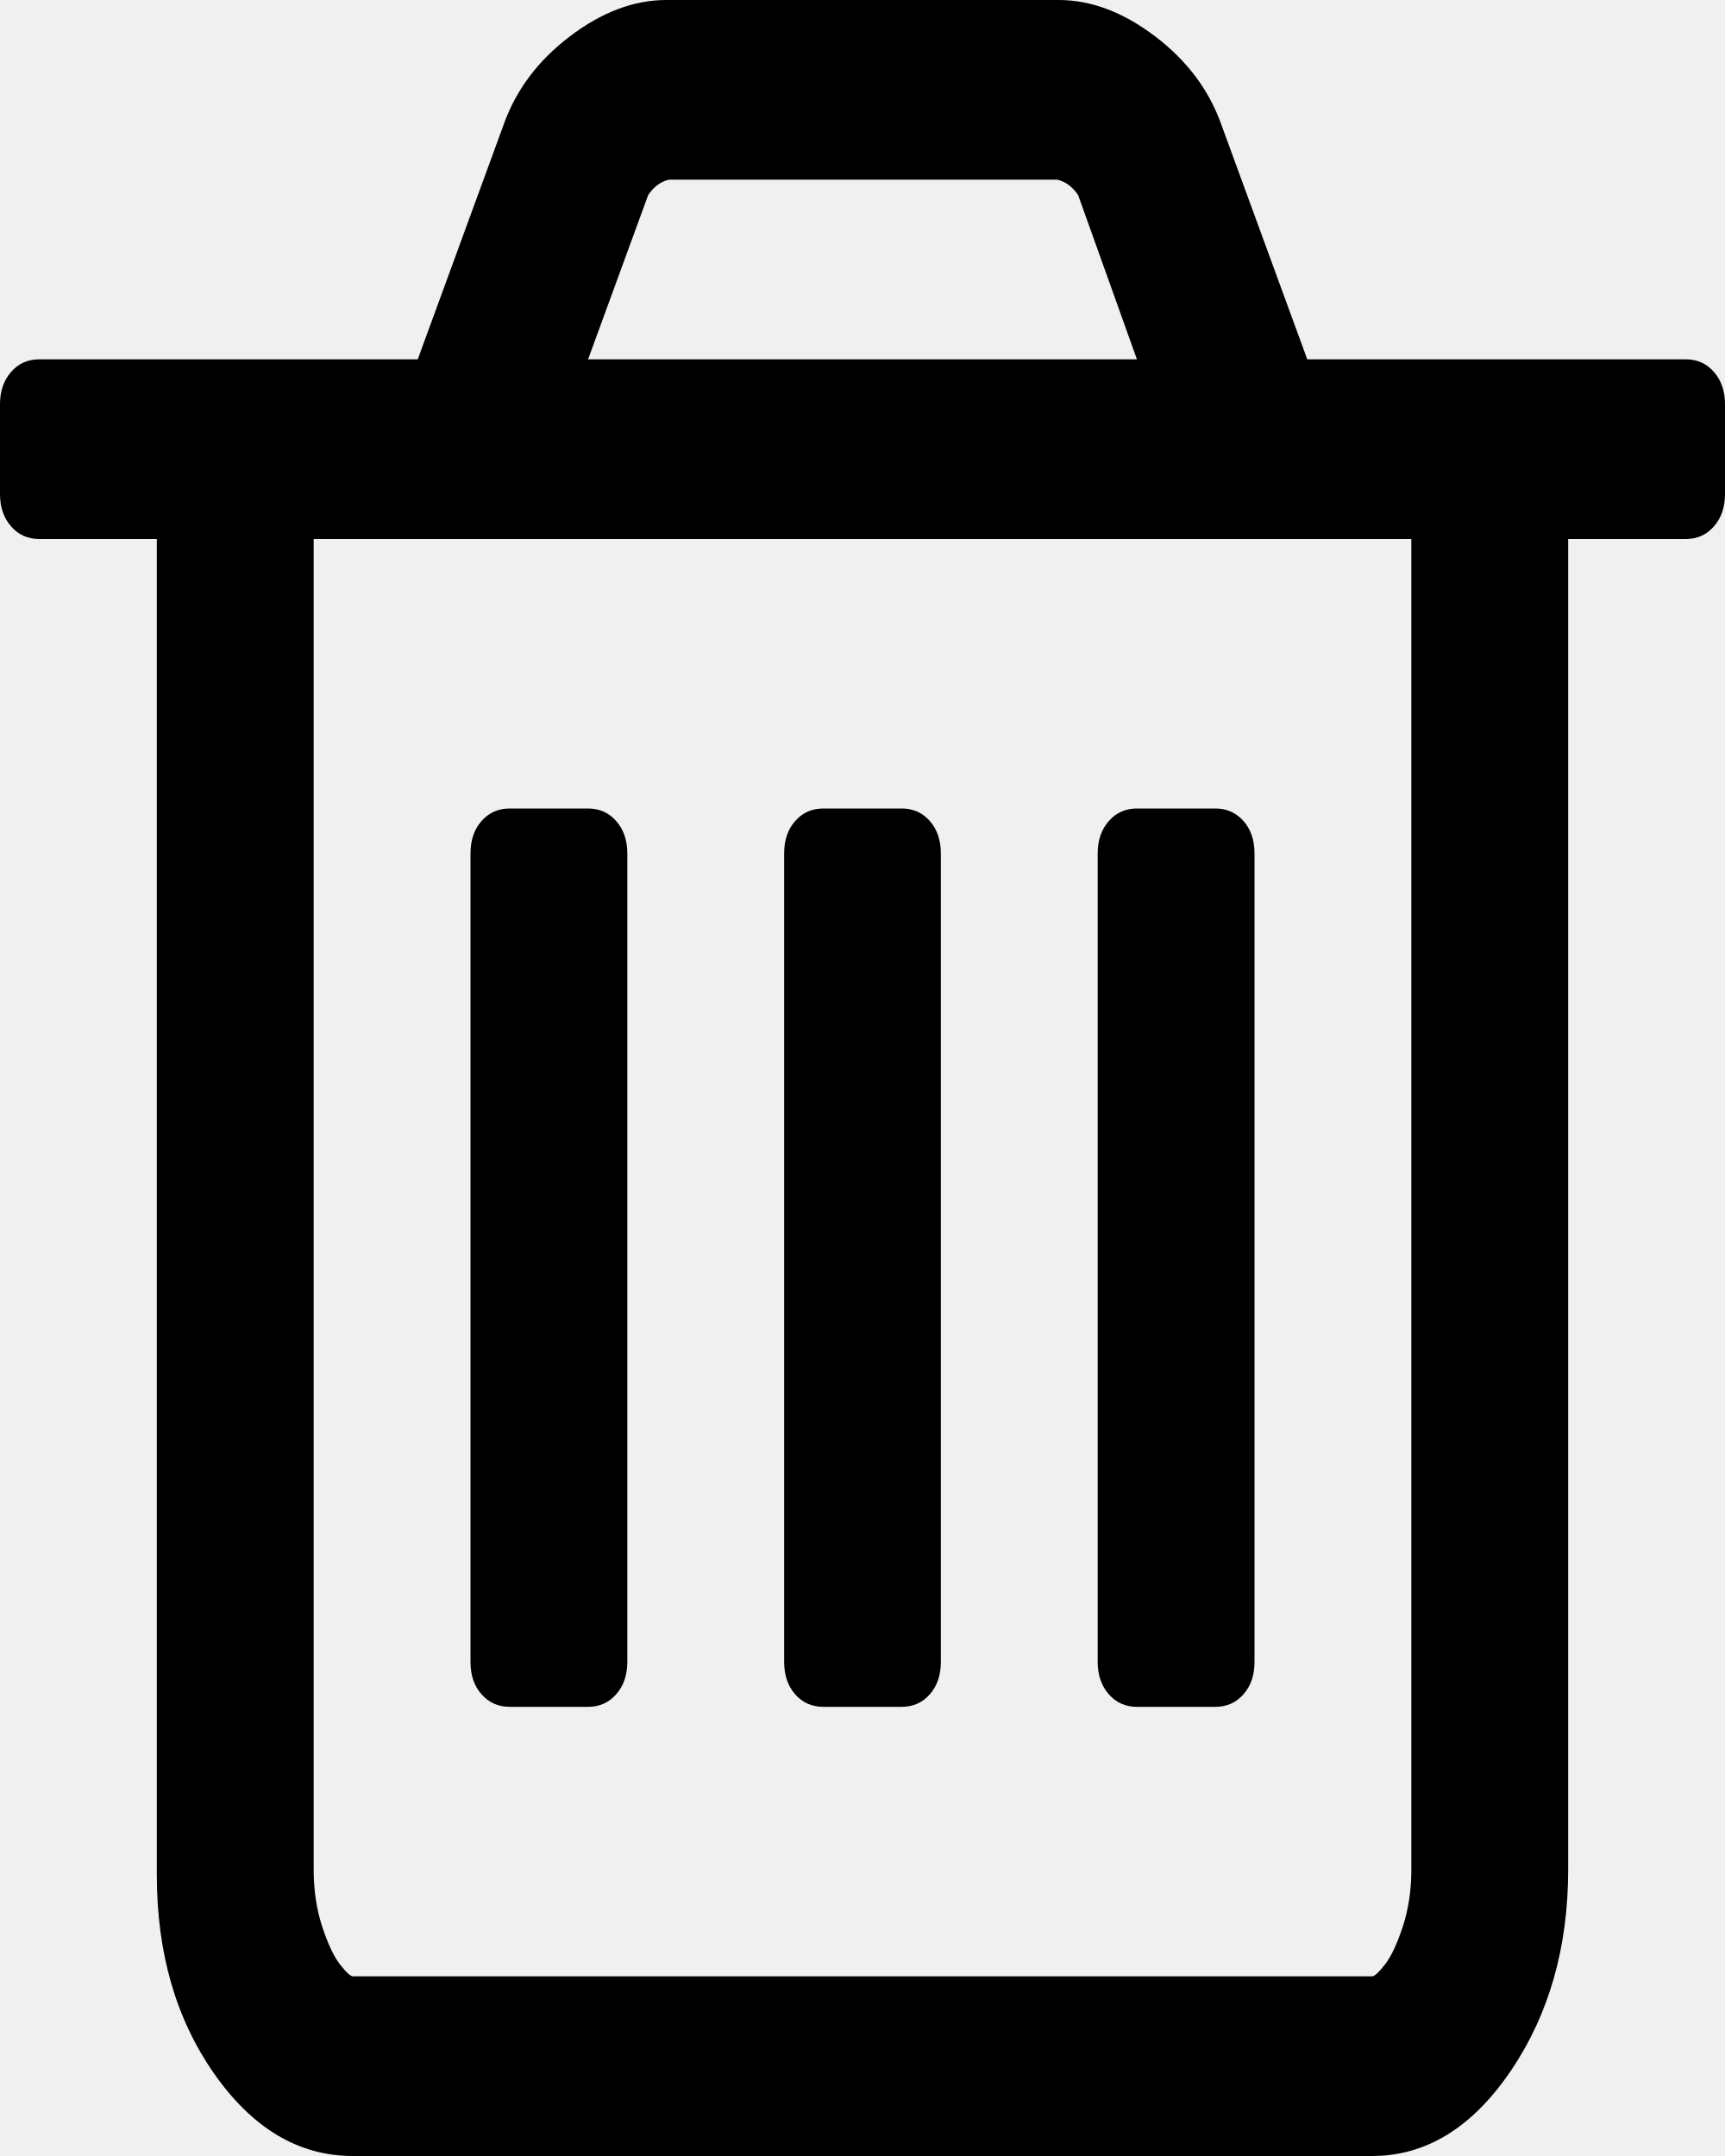
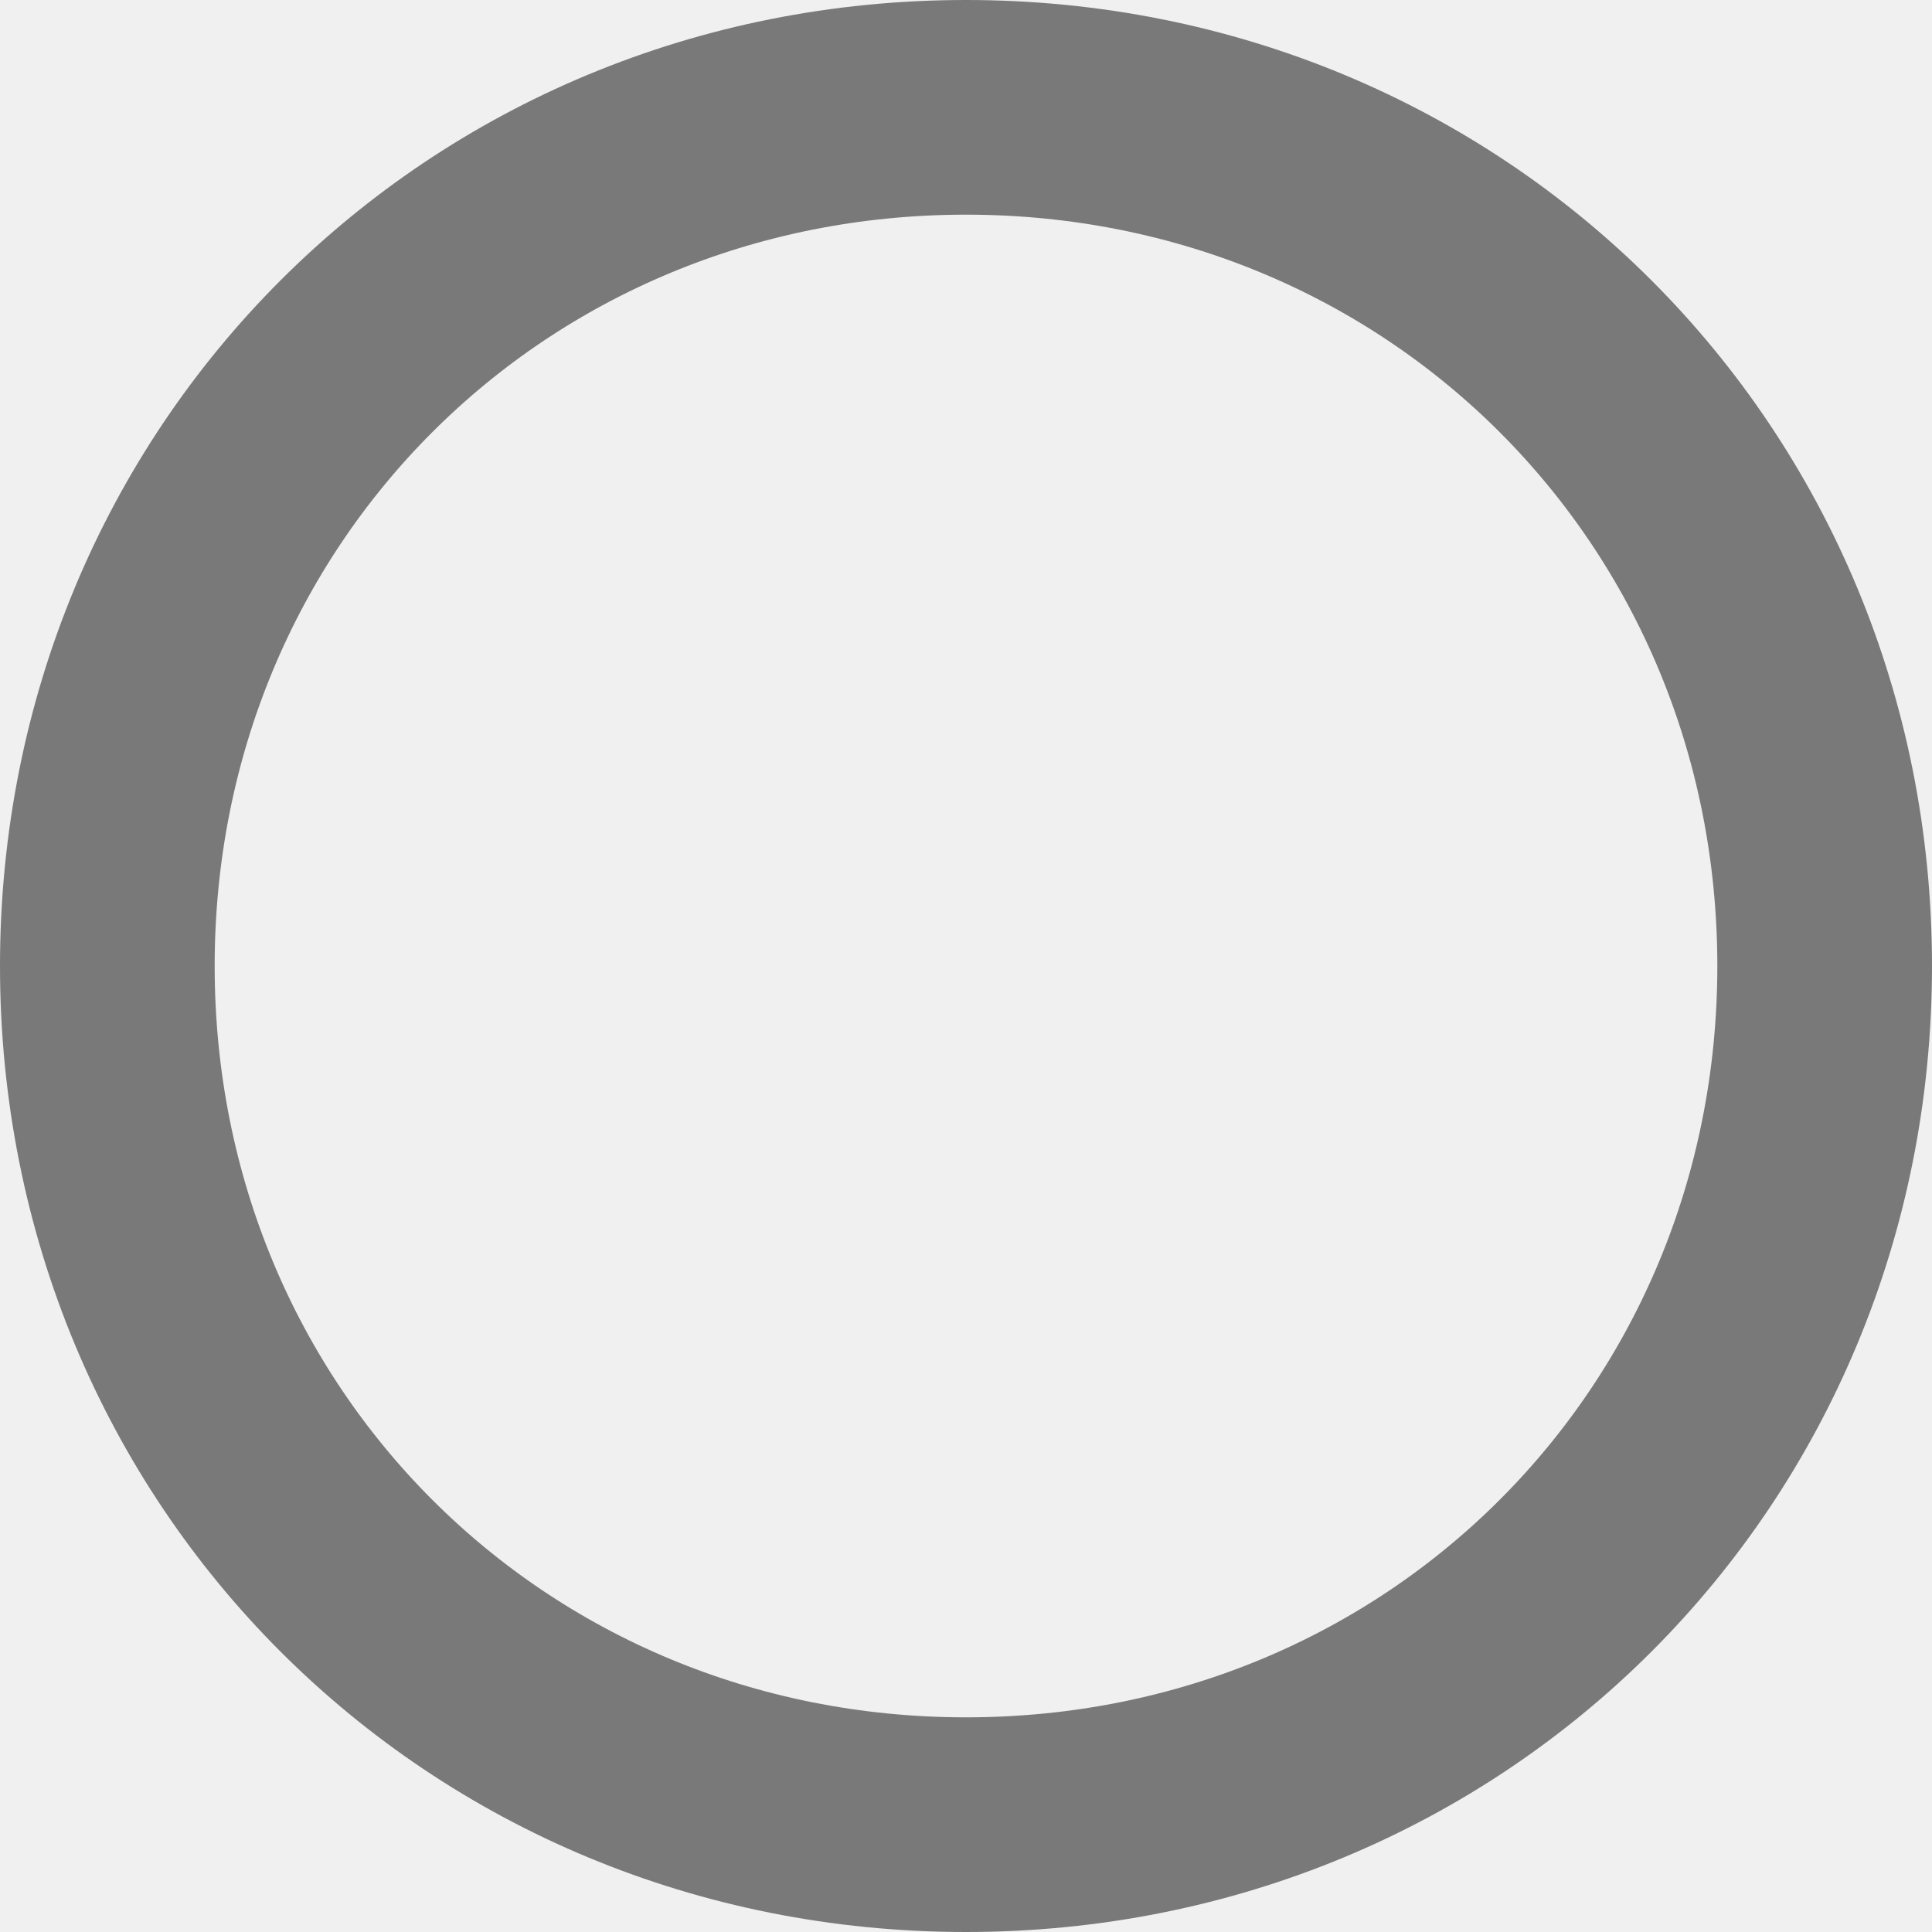
- <svg xmlns="http://www.w3.org/2000/svg" version="1.1" width="12px" height="15px">
-   <g transform="matrix(1 0 0 1 -781 -17 )">
-     <path d="M 4.287 5.713  C 4.338 5.771  4.364 5.846  4.364 5.938  L 4.364 11.562  C 4.364 11.654  4.338 11.729  4.287 11.787  C 4.236 11.846  4.17 11.875  4.091 11.875  L 3.545 11.875  C 3.466 11.875  3.401 11.846  3.349 11.787  C 3.298 11.729  3.273 11.654  3.273 11.562  L 3.273 5.938  C 3.273 5.846  3.298 5.771  3.349 5.713  C 3.401 5.654  3.466 5.625  3.545 5.625  L 4.091 5.625  C 4.17 5.625  4.236 5.654  4.287 5.713  Z M 6.469 5.713  C 6.52 5.771  6.545 5.846  6.545 5.938  L 6.545 11.562  C 6.545 11.654  6.52 11.729  6.469 11.787  C 6.418 11.846  6.352 11.875  6.273 11.875  L 5.727 11.875  C 5.648 11.875  5.582 11.846  5.531 11.787  C 5.48 11.729  5.455 11.654  5.455 11.562  L 5.455 5.938  C 5.455 5.846  5.48 5.771  5.531 5.713  C 5.582 5.654  5.648 5.625  5.727 5.625  L 6.273 5.625  C 6.352 5.625  6.418 5.654  6.469 5.713  Z M 8.651 5.713  C 8.702 5.771  8.727 5.846  8.727 5.938  L 8.727 11.562  C 8.727 11.654  8.702 11.729  8.651 11.787  C 8.599 11.846  8.534 11.875  8.455 11.875  L 7.909 11.875  C 7.83 11.875  7.764 11.846  7.713 11.787  C 7.662 11.729  7.636 11.654  7.636 11.562  L 7.636 5.938  C 7.636 5.846  7.662 5.771  7.713 5.713  C 7.764 5.654  7.83 5.625  7.909 5.625  L 8.455 5.625  C 8.534 5.625  8.599 5.654  8.651 5.713  Z M 9.759 13.403  C 9.798 13.283  9.818 13.151  9.818 13.008  L 9.818 3.75  L 2.182 3.75  L 2.182 13.008  C 2.182 13.151  2.202 13.283  2.241 13.403  C 2.281 13.524  2.322 13.612  2.365 13.667  C 2.408 13.722  2.438 13.75  2.455 13.75  L 9.545 13.75  C 9.562 13.75  9.592 13.722  9.635 13.667  C 9.678 13.612  9.719 13.524  9.759 13.403  Z M 4.509 1.357  L 4.091 2.5  L 7.909 2.5  L 7.5 1.357  C 7.46 1.299  7.412 1.263  7.355 1.25  L 4.653 1.25  C 4.597 1.263  4.548 1.299  4.509 1.357  Z M 11.923 2.588  C 11.974 2.646  12 2.721  12 2.812  L 12 3.437  C 12 3.529  11.974 3.604  11.923 3.662  C 11.872 3.721  11.807 3.75  11.727 3.75  L 10.909 3.75  L 10.909 13.008  C 10.909 13.548  10.776 14.015  10.509 14.409  C 10.241 14.803  9.92 15  9.545 15  L 2.455 15  C 2.08 15  1.759 14.81  1.491 14.429  C 1.224 14.048  1.091 13.587  1.091 13.047  L 1.091 3.75  L 0.273 3.75  C 0.193 3.75  0.128 3.721  0.077 3.662  C 0.026 3.604  0 3.529  0 3.437  L 0 2.812  C 0 2.721  0.026 2.646  0.077 2.588  C 0.128 2.529  0.193 2.5  0.273 2.5  L 2.906 2.5  L 3.503 0.869  C 3.588 0.628  3.741 0.423  3.963 0.254  C 4.185 0.085  4.409 0  4.636 0  L 7.364 0  C 7.591 0  7.815 0.085  8.037 0.254  C 8.259 0.423  8.412 0.628  8.497 0.869  L 9.094 2.5  L 11.727 2.5  C 11.807 2.5  11.872 2.529  11.923 2.588  Z " fill-rule="nonzero" fill="#000000" stroke="none" transform="matrix(1 0 0 1 781 17 )" />
-   </g>
+ <svg xmlns="http://www.w3.org/2000/svg" version="1.1" width="18px" height="18px" viewBox="39 627  18 18">
+   <path d="M 48 628  C 52.48 628  56 631.52  56 636  C 56 640.48  52.48 644  48 644  C 43.52 644  40 640.48  40 636  C 40 631.52  43.52 628  48 628  Z " fill-rule="nonzero" fill="#ffffff" stroke="none" fill-opacity="0" />
+   <path d="M 48 628  C 52.48 628  56 631.52  56 636  C 56 640.48  52.48 644  48 644  C 43.52 644  40 640.48  40 636  C 40 631.52  43.52 628  48 628  Z " stroke-width="2" stroke="#797979" fill="none" />
</svg>
